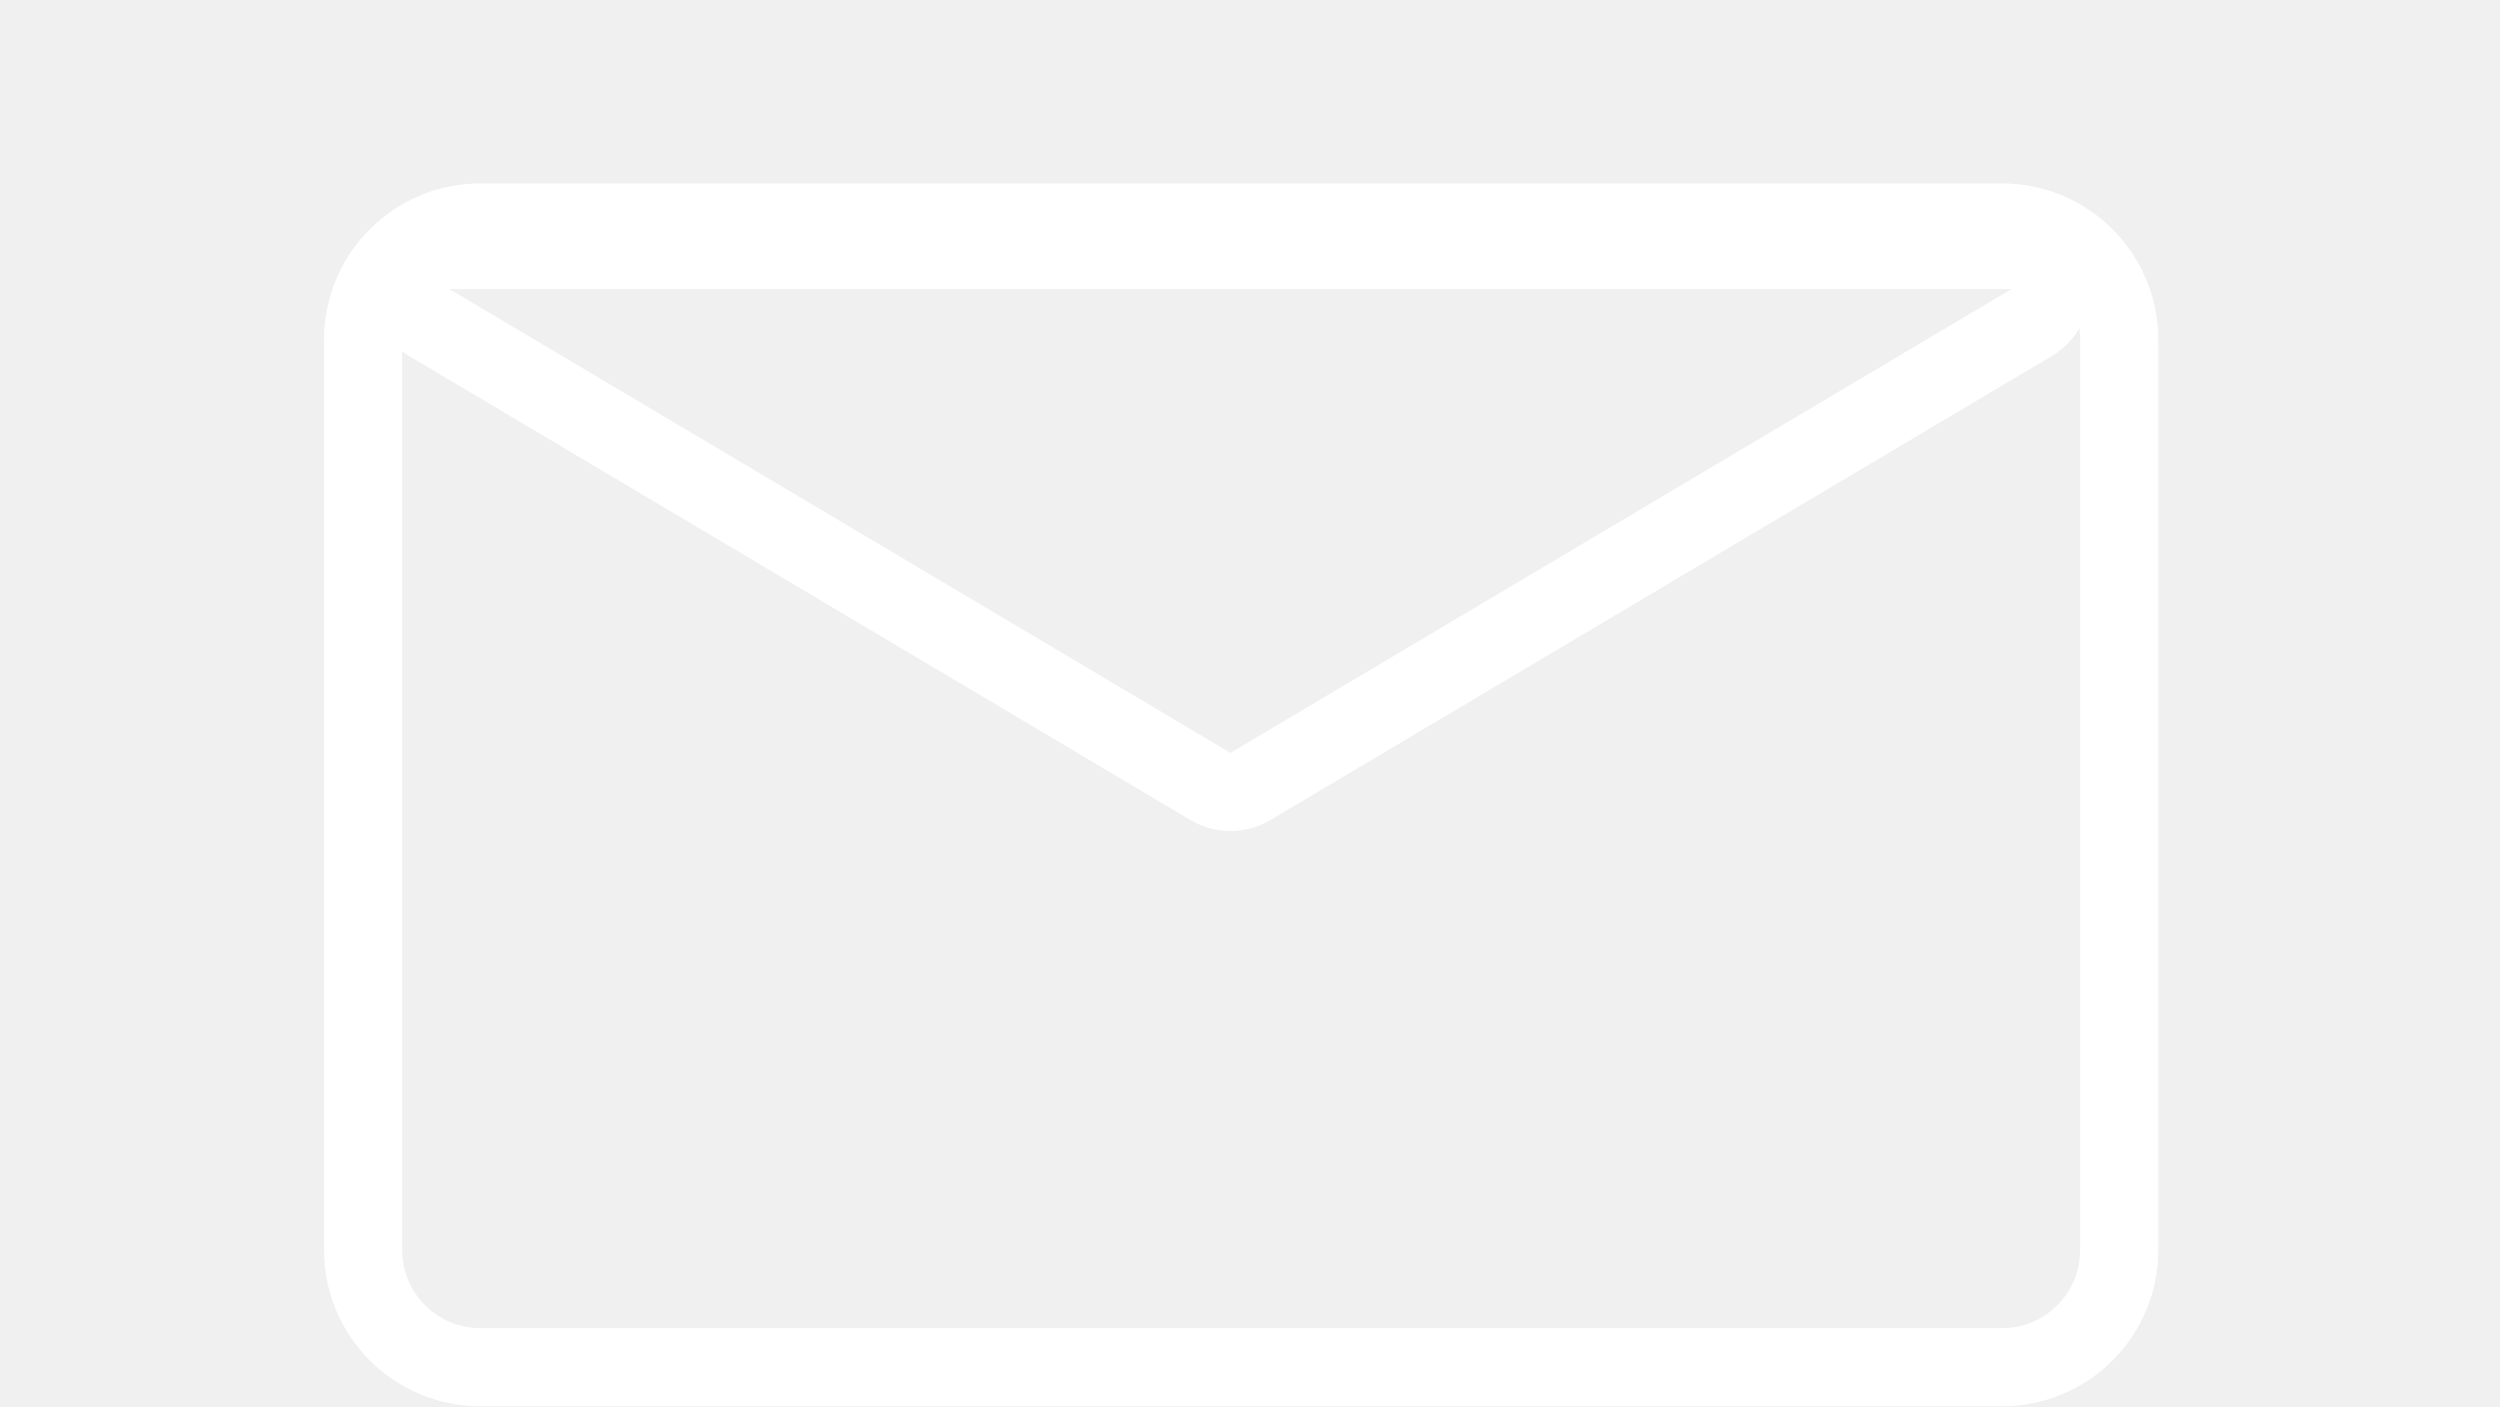
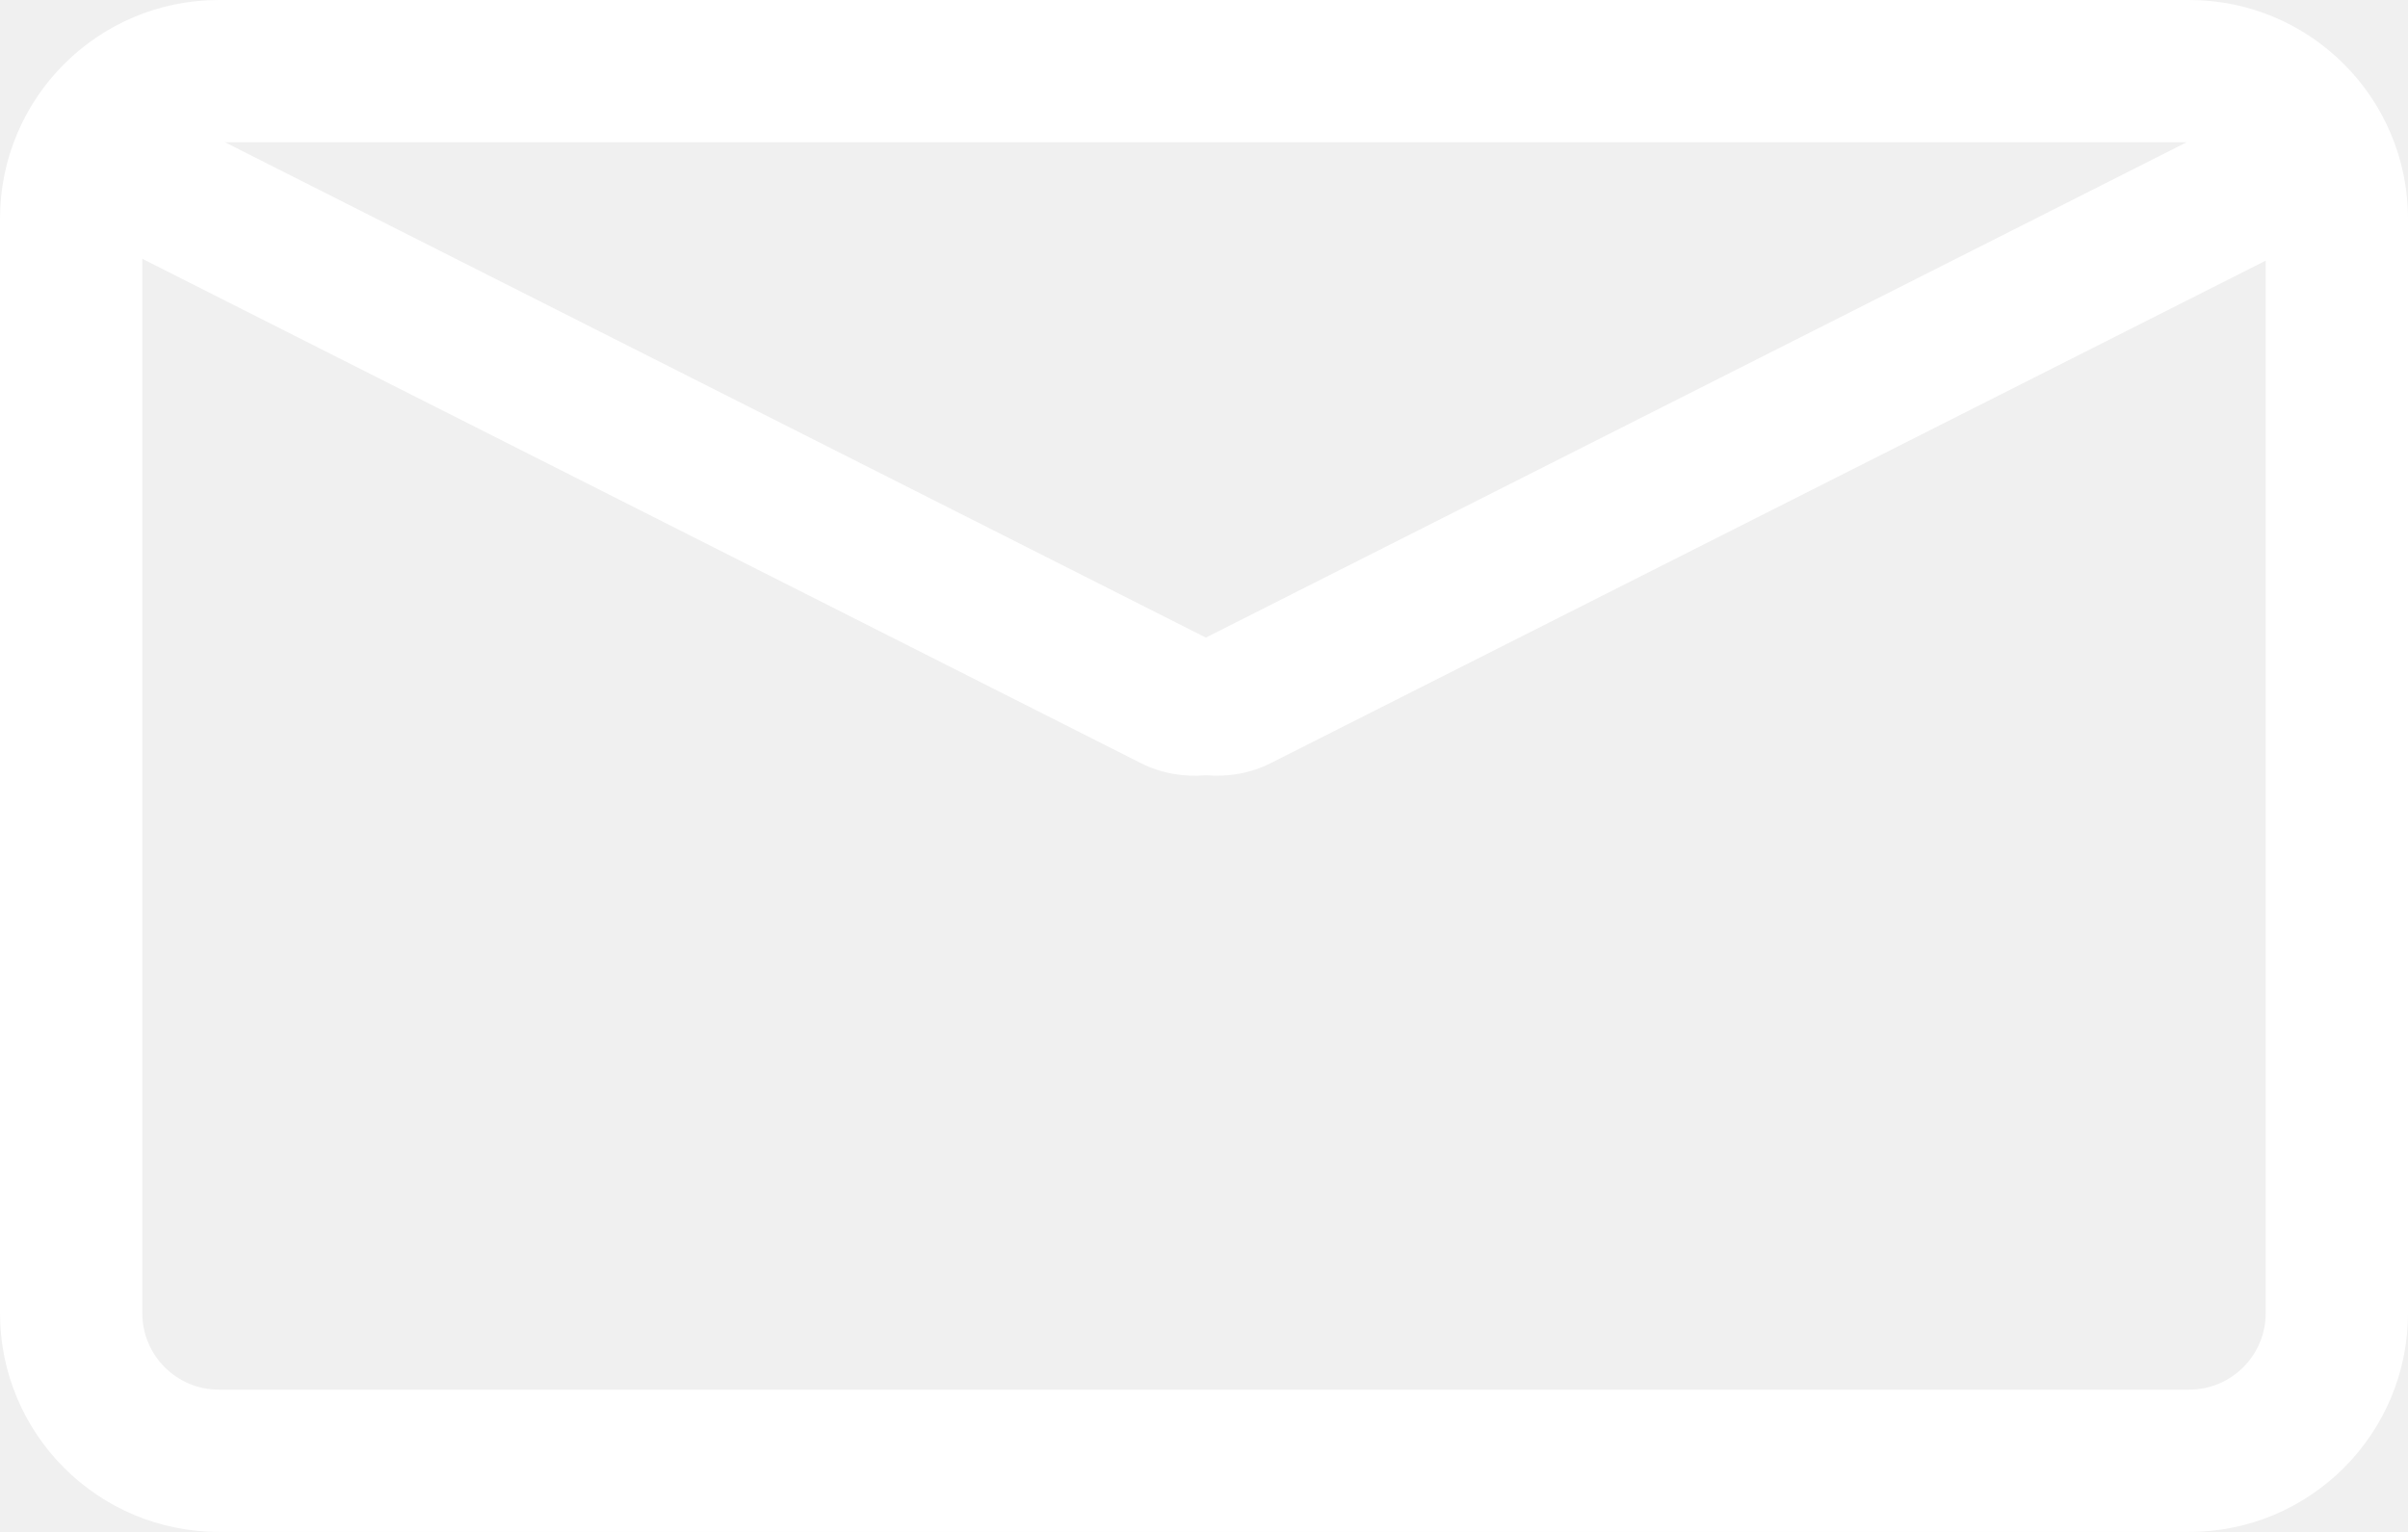
- <svg xmlns="http://www.w3.org/2000/svg" width="32" height="18" viewBox="0 0 32 18" fill="none">
-   <rect x="4.648" y="2.848" width="22.478" height="14.652" rx="1.5" stroke="white" />
-   <path d="M16.005 10.067L26.003 4.13C26.44 3.87 26.256 3.2 25.747 3.2H5.753C5.244 3.2 5.06 3.87 5.497 4.13L15.495 10.067C15.652 10.16 15.848 10.16 16.005 10.067Z" stroke="white" />
+ <svg xmlns="http://www.w3.org/2000/svg" width="22" height="14" viewBox="0 0 22 14" fill="white">
+   <path fill-rule="evenodd" clip-rule="evenodd" d="M19.978 1.3H2.055L11.017 5.827L19.978 1.3ZM20.7 2.382L11.608 6.975C11.424 7.068 11.219 7.102 11.018 7.085C10.816 7.103 10.61 7.068 10.425 6.975L1.3 2.365V12C1.3 12.387 1.613 12.7 2 12.7H20C20.387 12.7 20.7 12.387 20.7 12V2.382ZM2 0C0.895 0 0 0.895 0 2V12C0 13.105 0.895 14 2 14H20C21.105 14 22 13.105 22 12V2C22 0.895 21.105 0 20 0H2Z" />
</svg>
